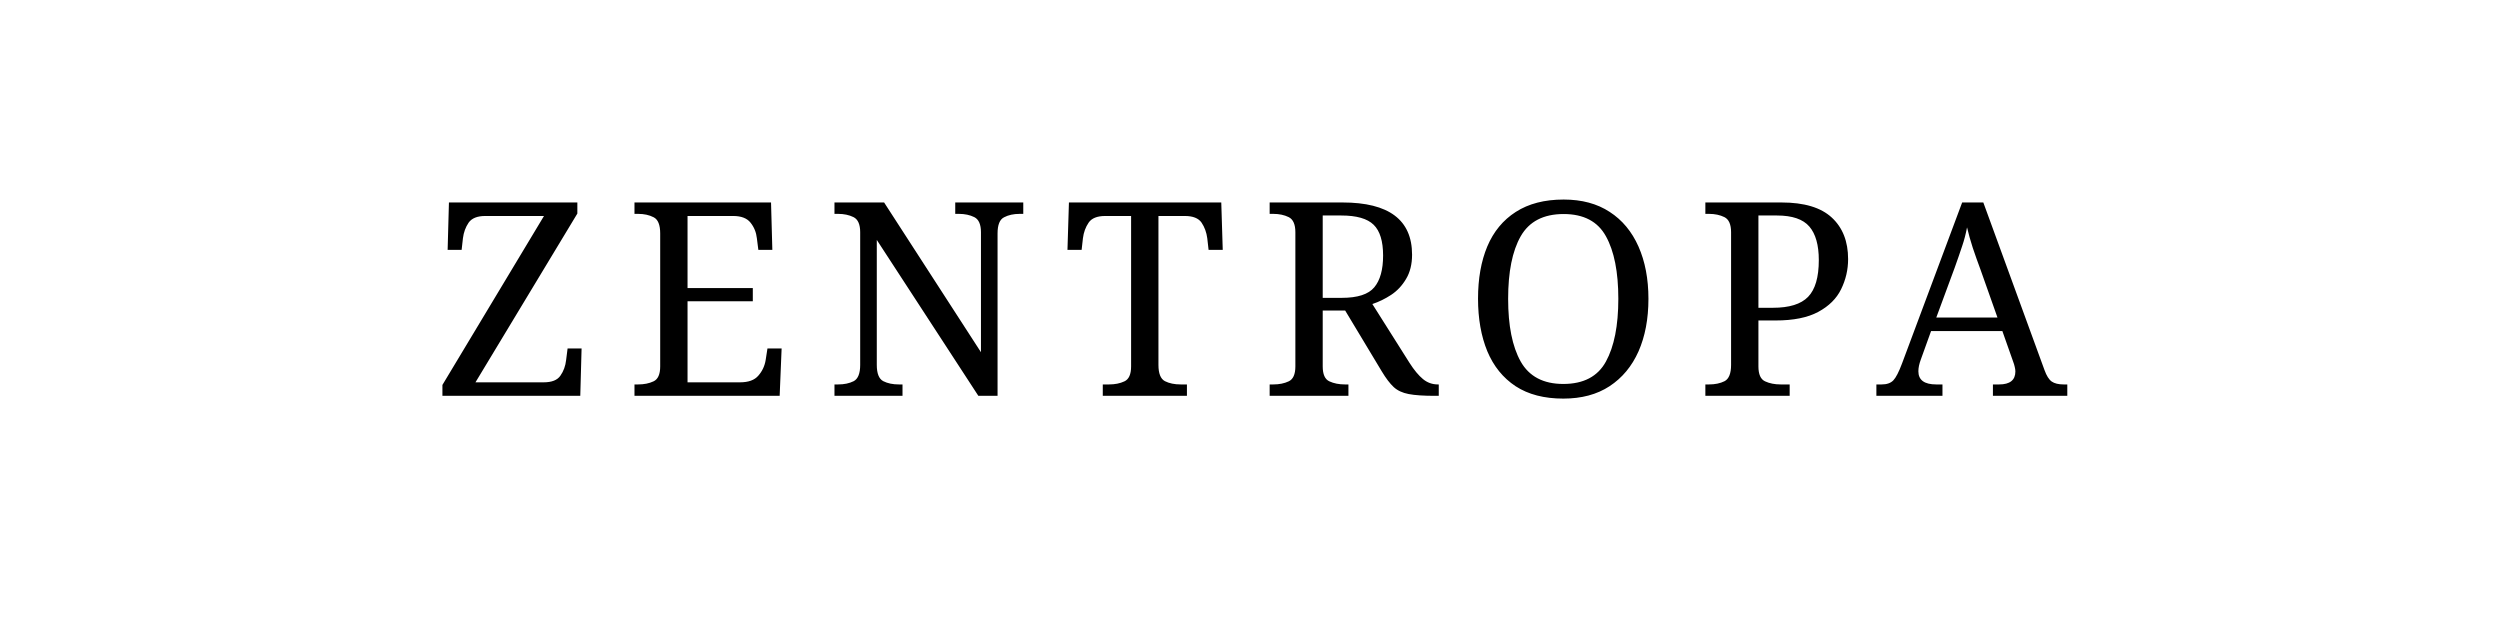
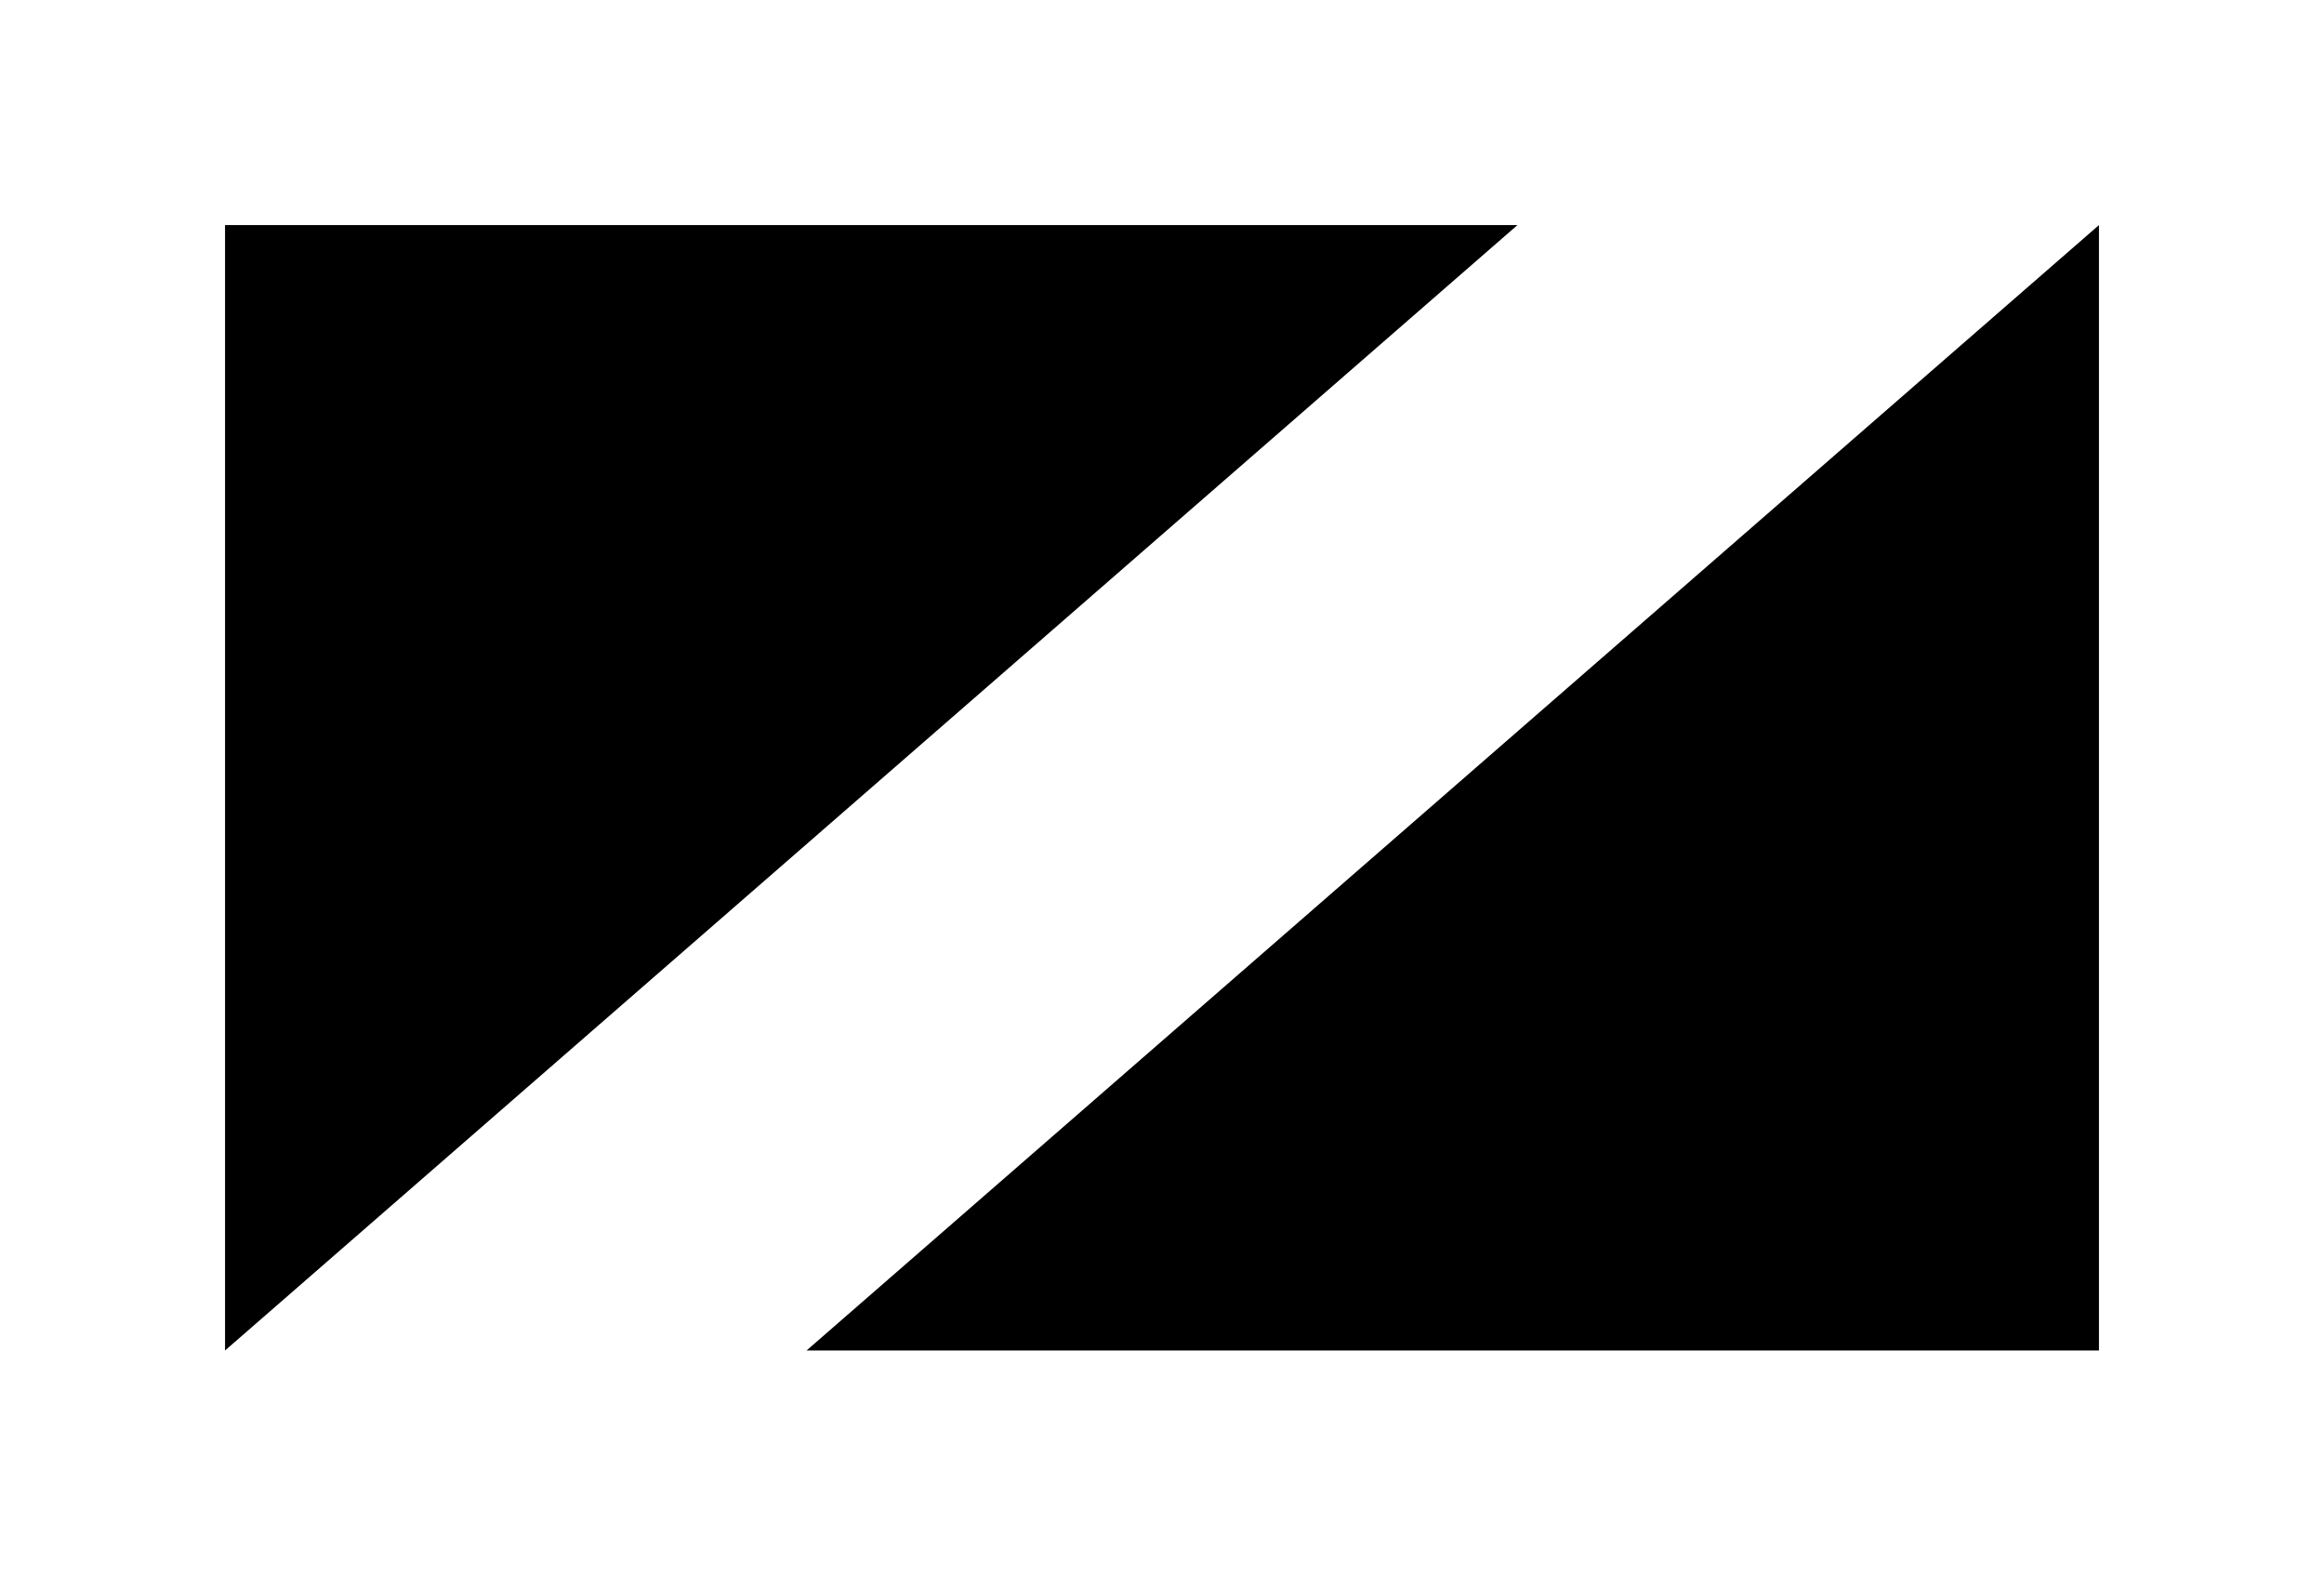
- <svg xmlns="http://www.w3.org/2000/svg" viewBox="0 0 240 60" width="240" height="60" role="img" aria-label="Zentropa">
-   <text x="120" y="38" text-anchor="middle" font-family="Instrument Serif, Fraunces, serif" font-size="26" font-weight="400" letter-spacing="3" fill="currentColor">ZENTROPA</text>
+ <svg xmlns="http://www.w3.org/2000/svg" viewBox="-76.7 -76.7 792.1 536.9" role="img" aria-label="Zentropa" fill="currentColor">
+   <path d="M0 0 L440.5 0 L0 383.5Z" />
+   <path d="M638.7 383.5 L198.2 383.5 L638.7 0Z" />
</svg>
